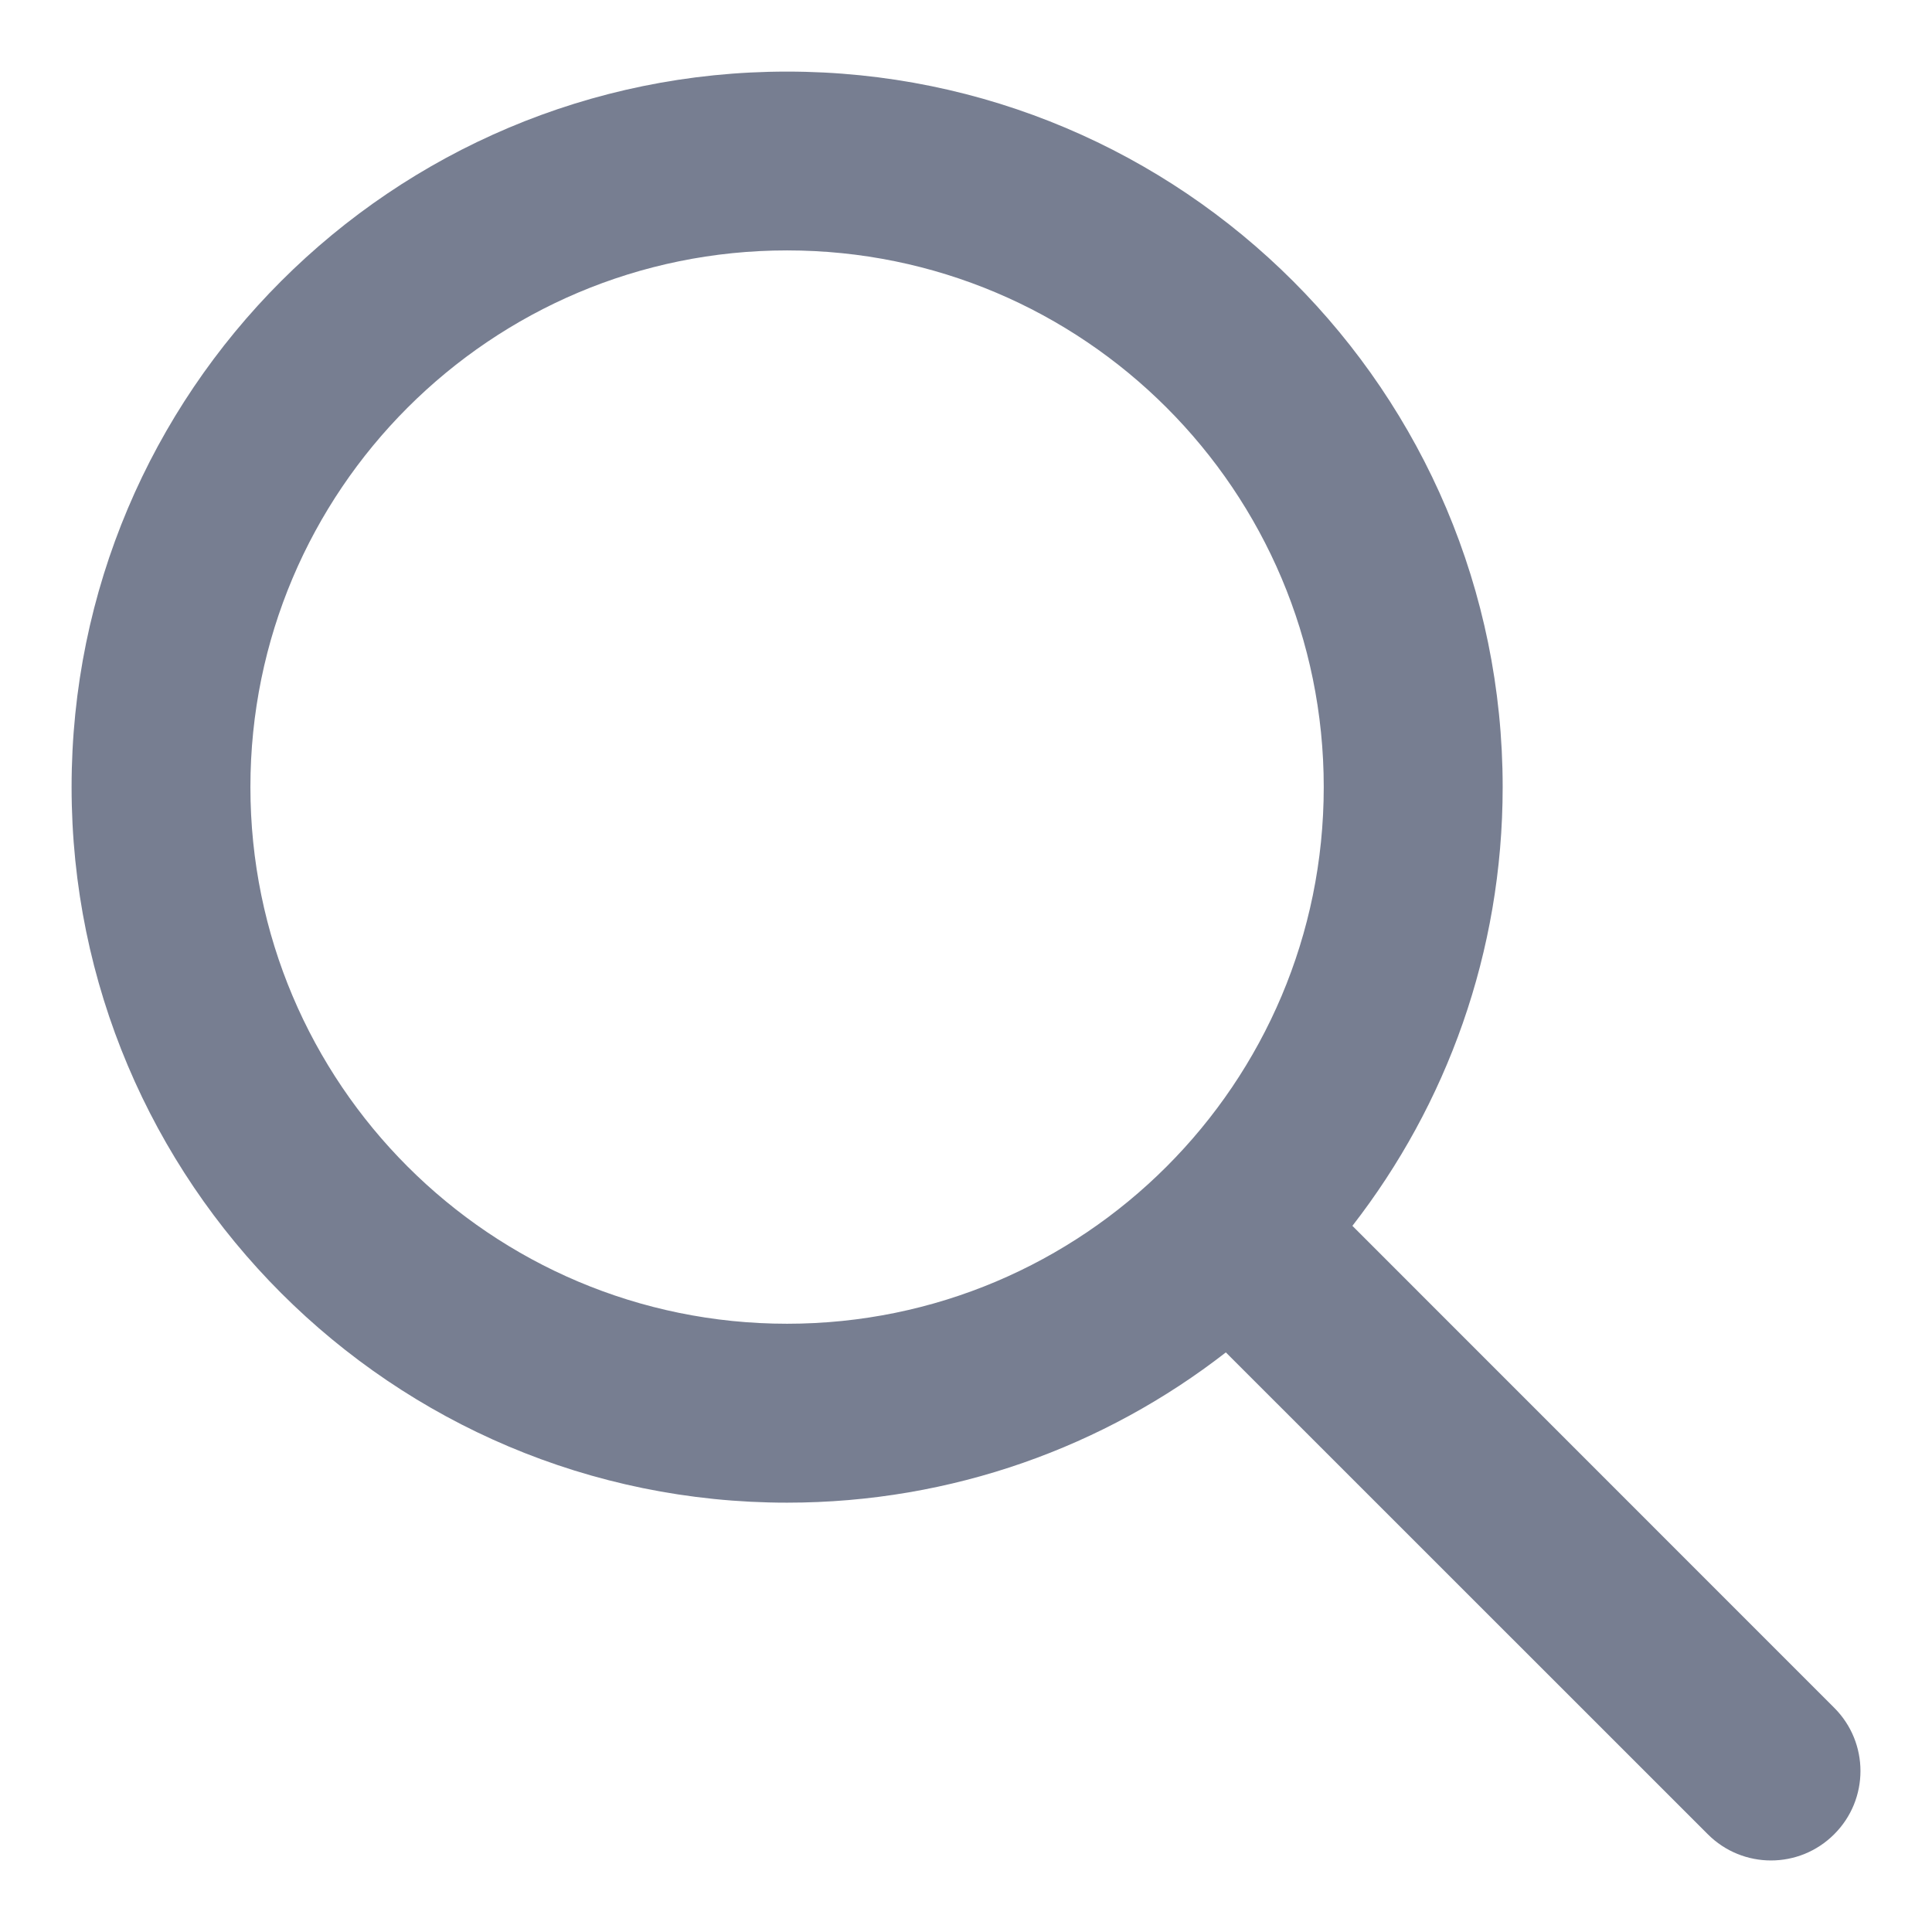
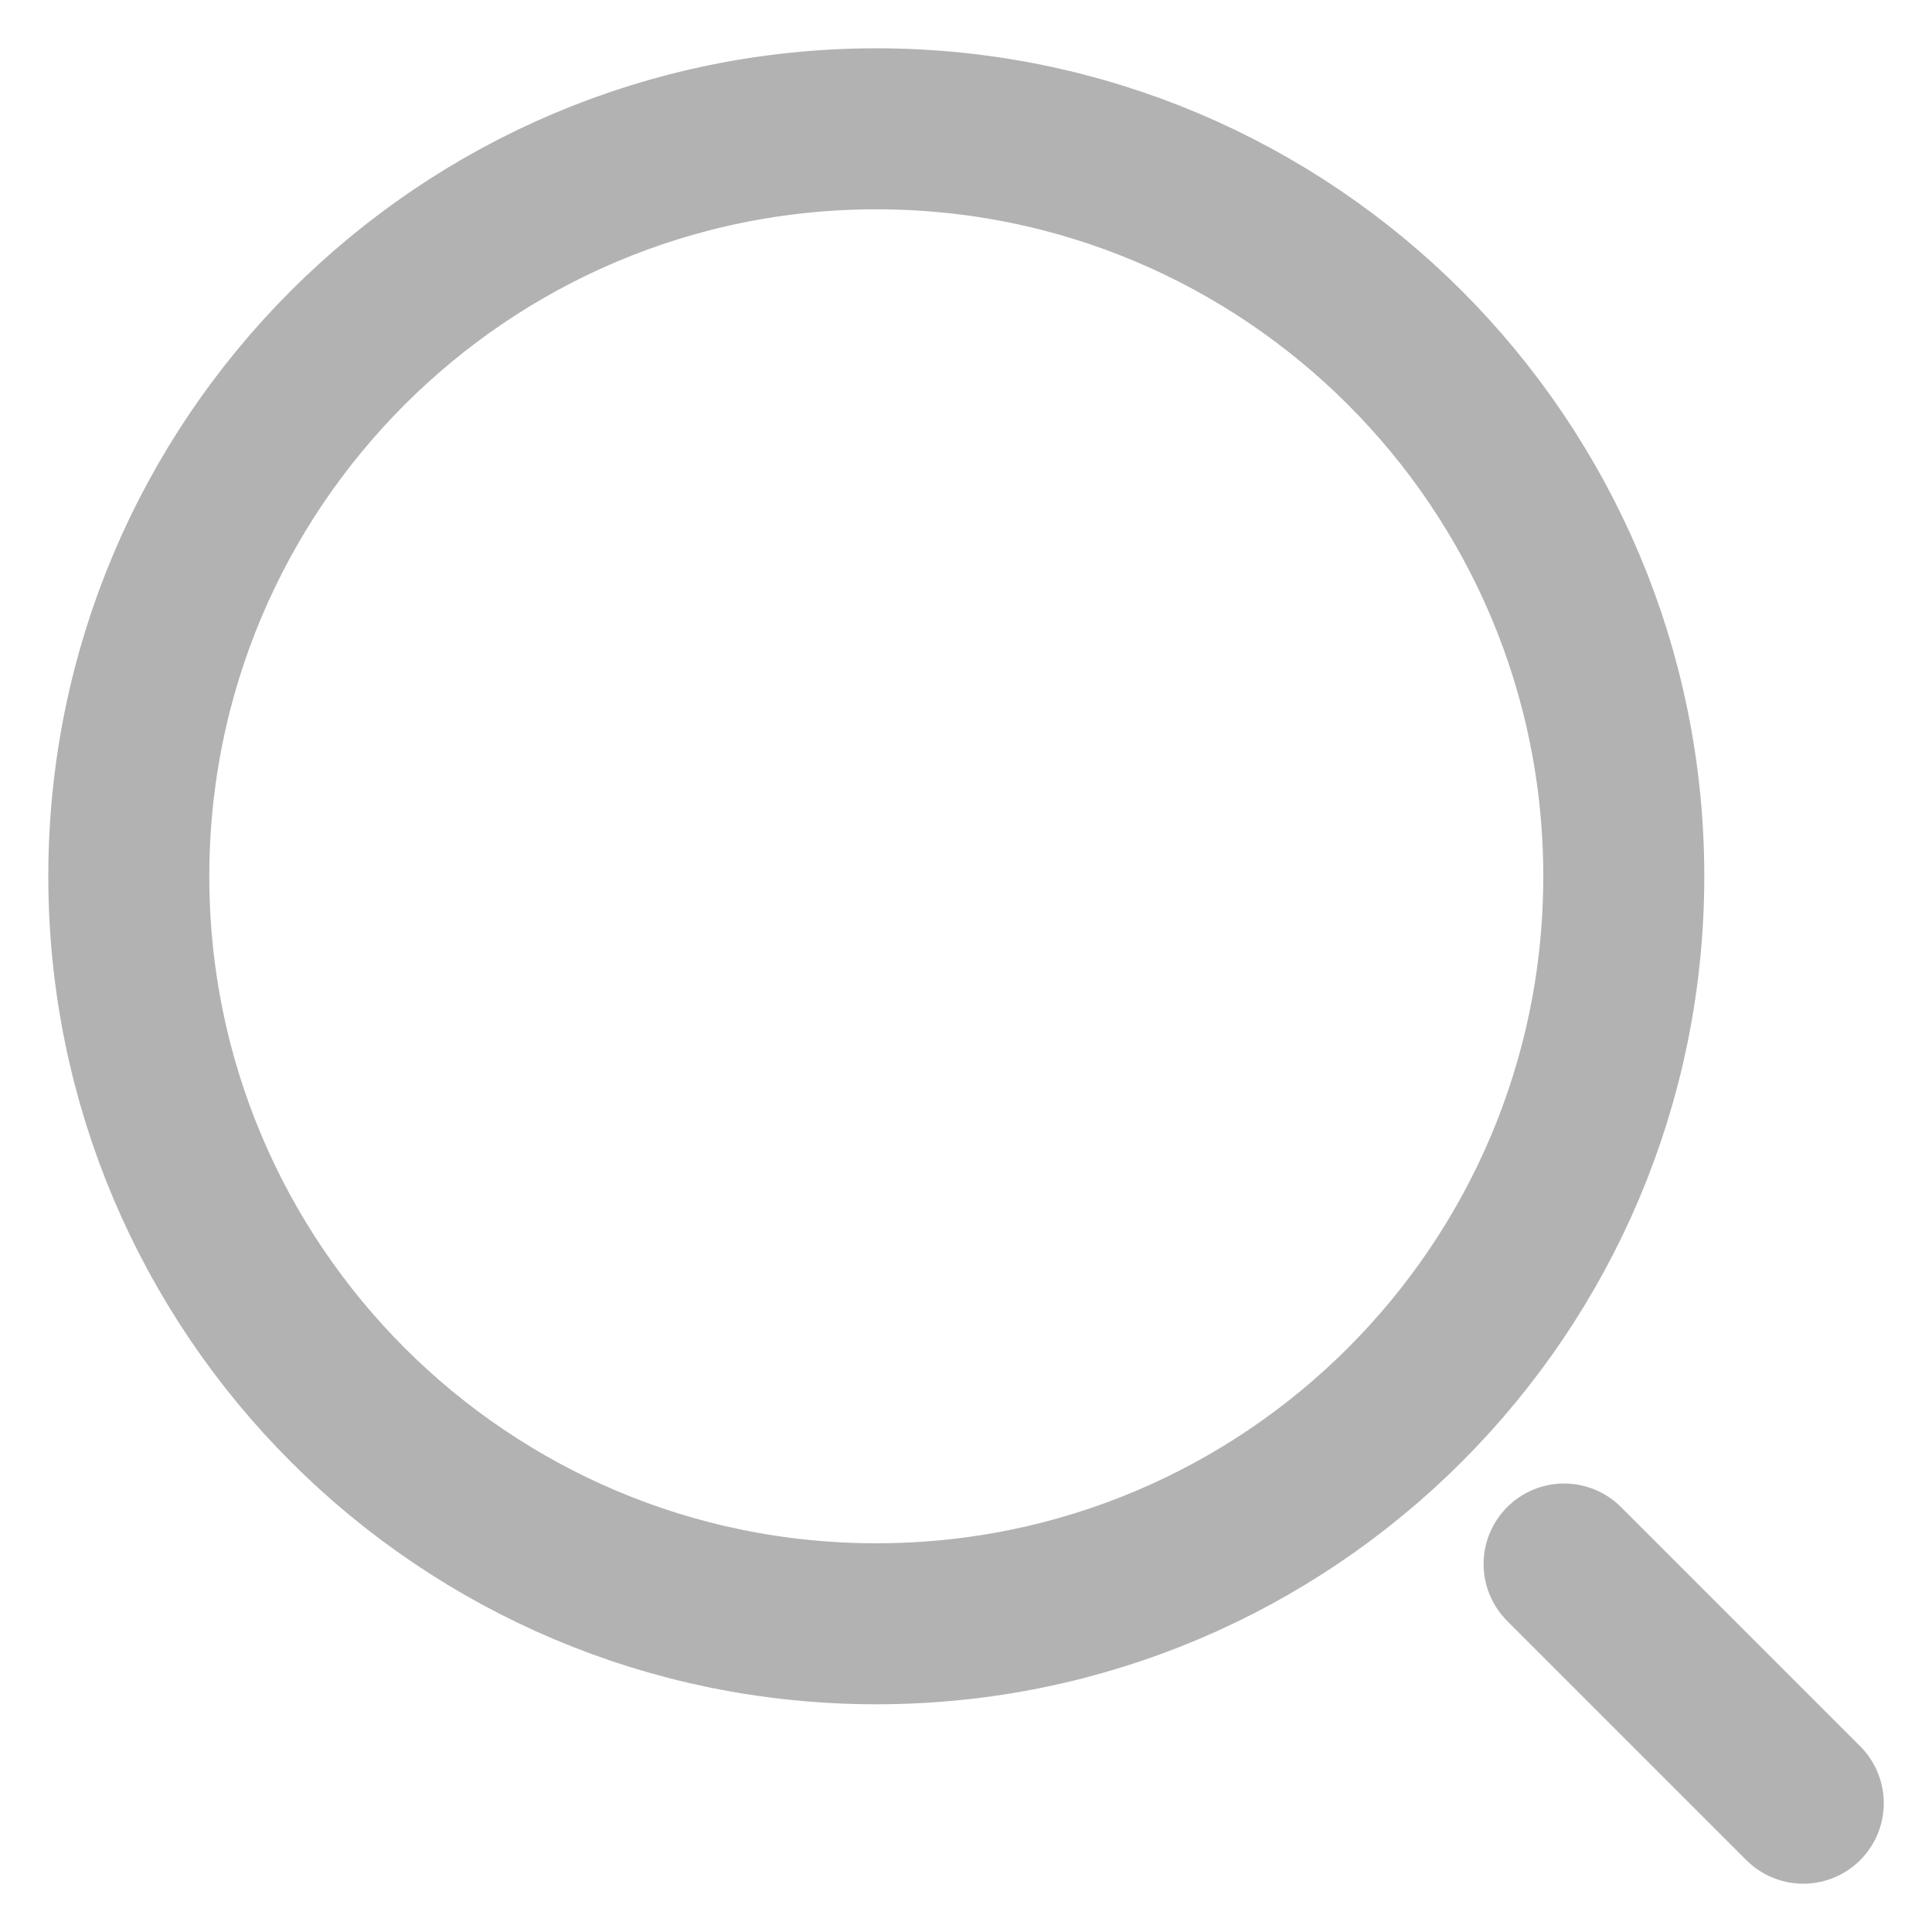
- <svg xmlns="http://www.w3.org/2000/svg" width="18" height="18" viewBox="0 0 18 18" fill="none">
-   <path fill-rule="evenodd" clip-rule="evenodd" d="M11.421 12.6C10.293 13.477 8.874 14 7.333  14C3.651 14 0.667 11.015 0.667 7.333C0.667 3.651 3.651 0.667 7.333  0.667C11.015 0.667 14 3.651 14 7.333C14 8.874 13.477 10.292 12.6 11.421L17.089  15.911C17.415 16.236 17.415 16.764 17.089 17.089C16.764 17.415 16.236 17.415 15.911  17.089L11.421 12.6ZM12.333 7.333C12.333 10.095 10.095 12.333 7.333 12.333C4.572 12.333  2.333 10.095 2.333 7.333C2.333 4.572 4.572 2.333 7.333 2.333C10.095 2.333 12.333  4.572 12.333 7.333Z" fill="#777E91" />
+ <svg xmlns="http://www.w3.org/2000/svg" width="30" height="30" viewBox="0 0 30 30" fill="none">
+   <path d="M13.607 25.214C20.018 25.214 25.214 20.018 25.214 13.607C25.214 7.197 20.018 2 13.607 2C7.197 2 2 7.197 2 13.607C2 20.018 7.197 25.214 13.607 25.214Z" stroke="#B2B2B2" stroke-width="2.5" stroke-linecap="round" stroke-linejoin="round" />
+   <path d="M24.287 24.286L28.001 28" stroke="#B2B2B2" stroke-width="2.5" stroke-linecap="round" stroke-linejoin="round" />
</svg>
